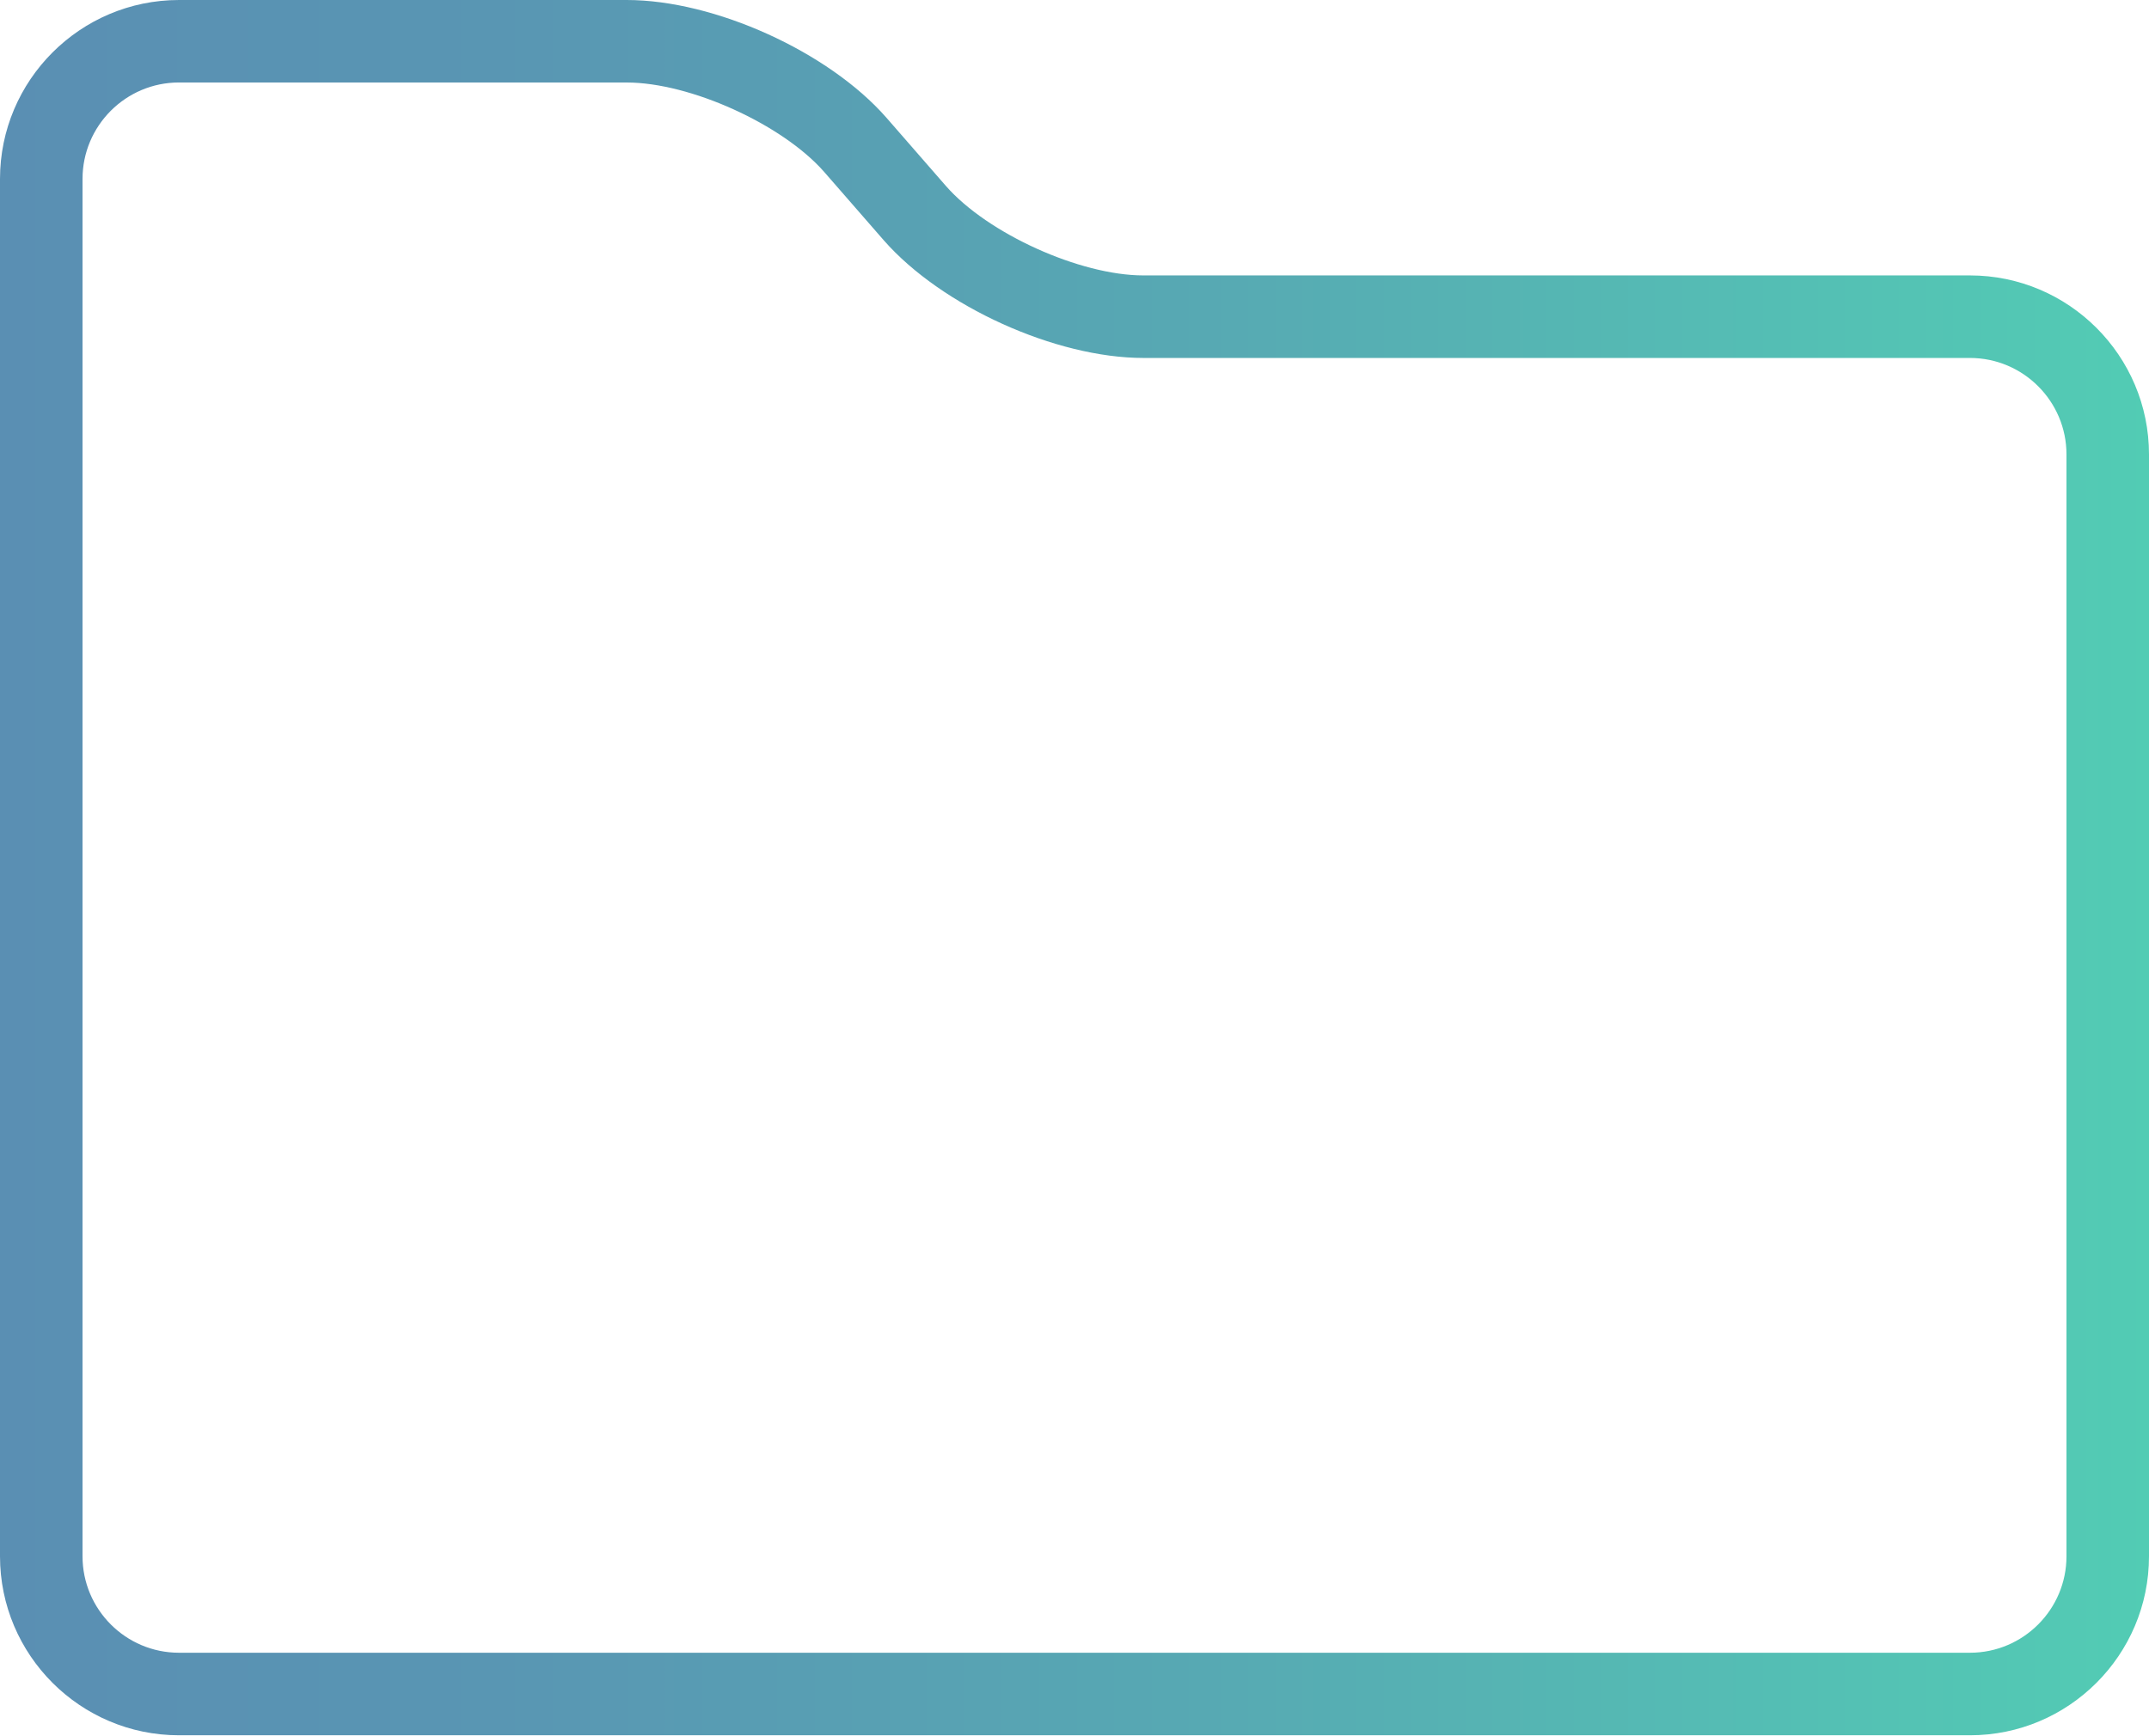
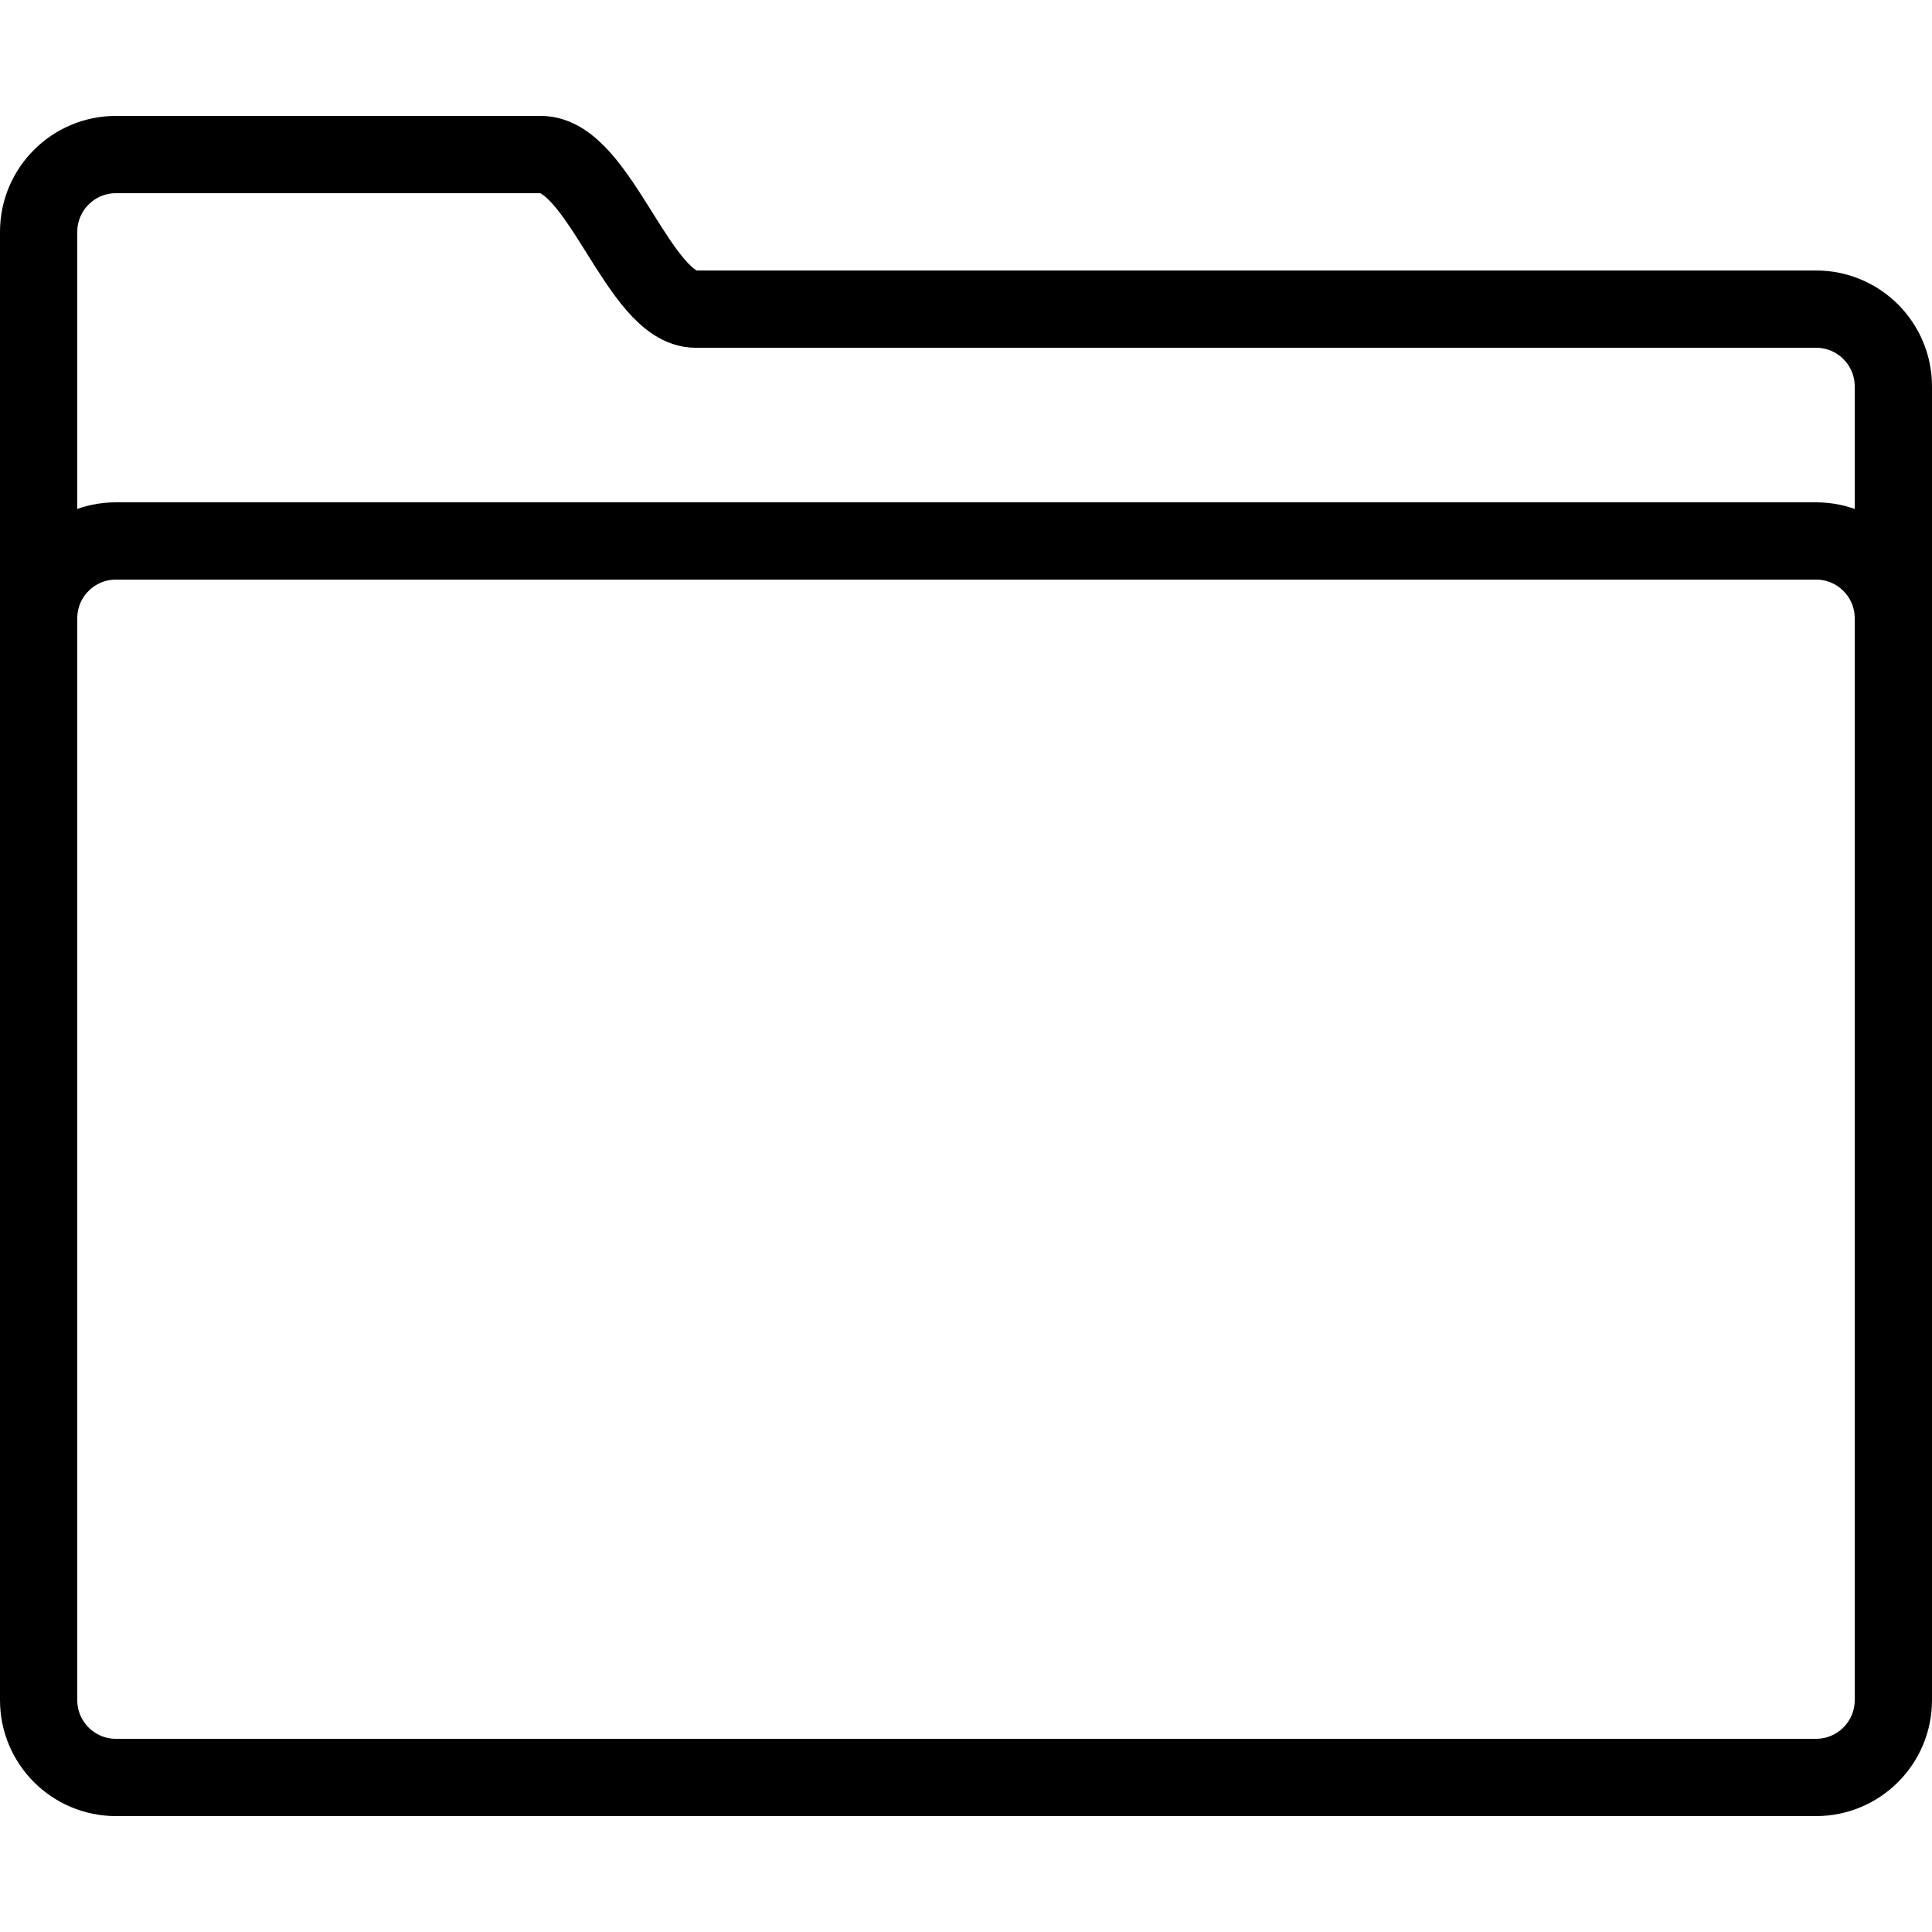
- <svg xmlns="http://www.w3.org/2000/svg" version="1.1" id="Layer_1" x="0px" y="0px" width="68.095px" height="54.998px" viewBox="17.249 26.945 68.095 54.998" enable-background="new 17.249 26.945 68.095 54.998" xml:space="preserve">
-   <g id="Captions">
- </g>
-   <g id="Your_Icon">
-     <linearGradient id="SVGID_1_" gradientUnits="userSpaceOnUse" x1="17.249" y1="54.444" x2="85.344" y2="54.444">
-       <stop offset="0" style="stop-color:#5A8FB3" />
-       <stop offset="0.231" style="stop-color:#5996B3" />
-       <stop offset="0.562" style="stop-color:#57A9B3" />
-       <stop offset="0.953" style="stop-color:#53C8B4" />
-       <stop offset="1" style="stop-color:#52CCB4" />
-     </linearGradient>
-     <path fill="url(#SVGID_1_)" d="M79.67,81.943H22.922c-3.129,0-5.673-2.545-5.673-5.674V32.617c0-3.128,2.545-5.672,5.673-5.672   h14.186c2.78,0,6.393,1.637,8.226,3.727l1.89,2.169c1.321,1.508,4.246,2.833,6.255,2.833H79.67c3.13,0,5.674,2.546,5.674,5.673   V76.27C85.344,79.398,82.799,81.943,79.67,81.943z M22.921,29.559c-1.687,0-3.057,1.372-3.057,3.057V76.27   c0,1.685,1.371,3.057,3.057,3.057H79.67c1.687,0,3.059-1.372,3.059-3.057V41.347c0-1.685-1.372-3.057-3.059-3.057H53.479   c-2.778,0-6.392-1.638-8.225-3.728l-1.89-2.169c-1.322-1.507-4.247-2.833-6.256-2.833H22.921z" />
-   </g>
+ <svg xmlns="http://www.w3.org/2000/svg" enable-background="new 0 0 50 50" height="50px" id="Layer_1" version="1.1" viewBox="0 0 50 50" width="50px" xml:space="preserve">
+   <rect fill="none" height="50" width="50" />
+   <path d="M47,8c0,0-27.648,0-29,0  c-1.469,0-2.484-4-4-4H3C1.896,4,1,4.896,1,6v4v30v4c0,1.104,0.896,2,2,2h44c1.104,0,2-0.896,2-2V10C49,8.896,48.104,8,47,8z" fill="none" stroke="#000000" stroke-linecap="round" stroke-miterlimit="10" stroke-width="2" />
+   <path d="M1,27V16  c0-1.104,0.896-2,2-2h44c1.104,0,2,0.896,2,2v11" fill="none" stroke="#000000" stroke-linecap="round" stroke-miterlimit="10" stroke-width="2" />
</svg>
